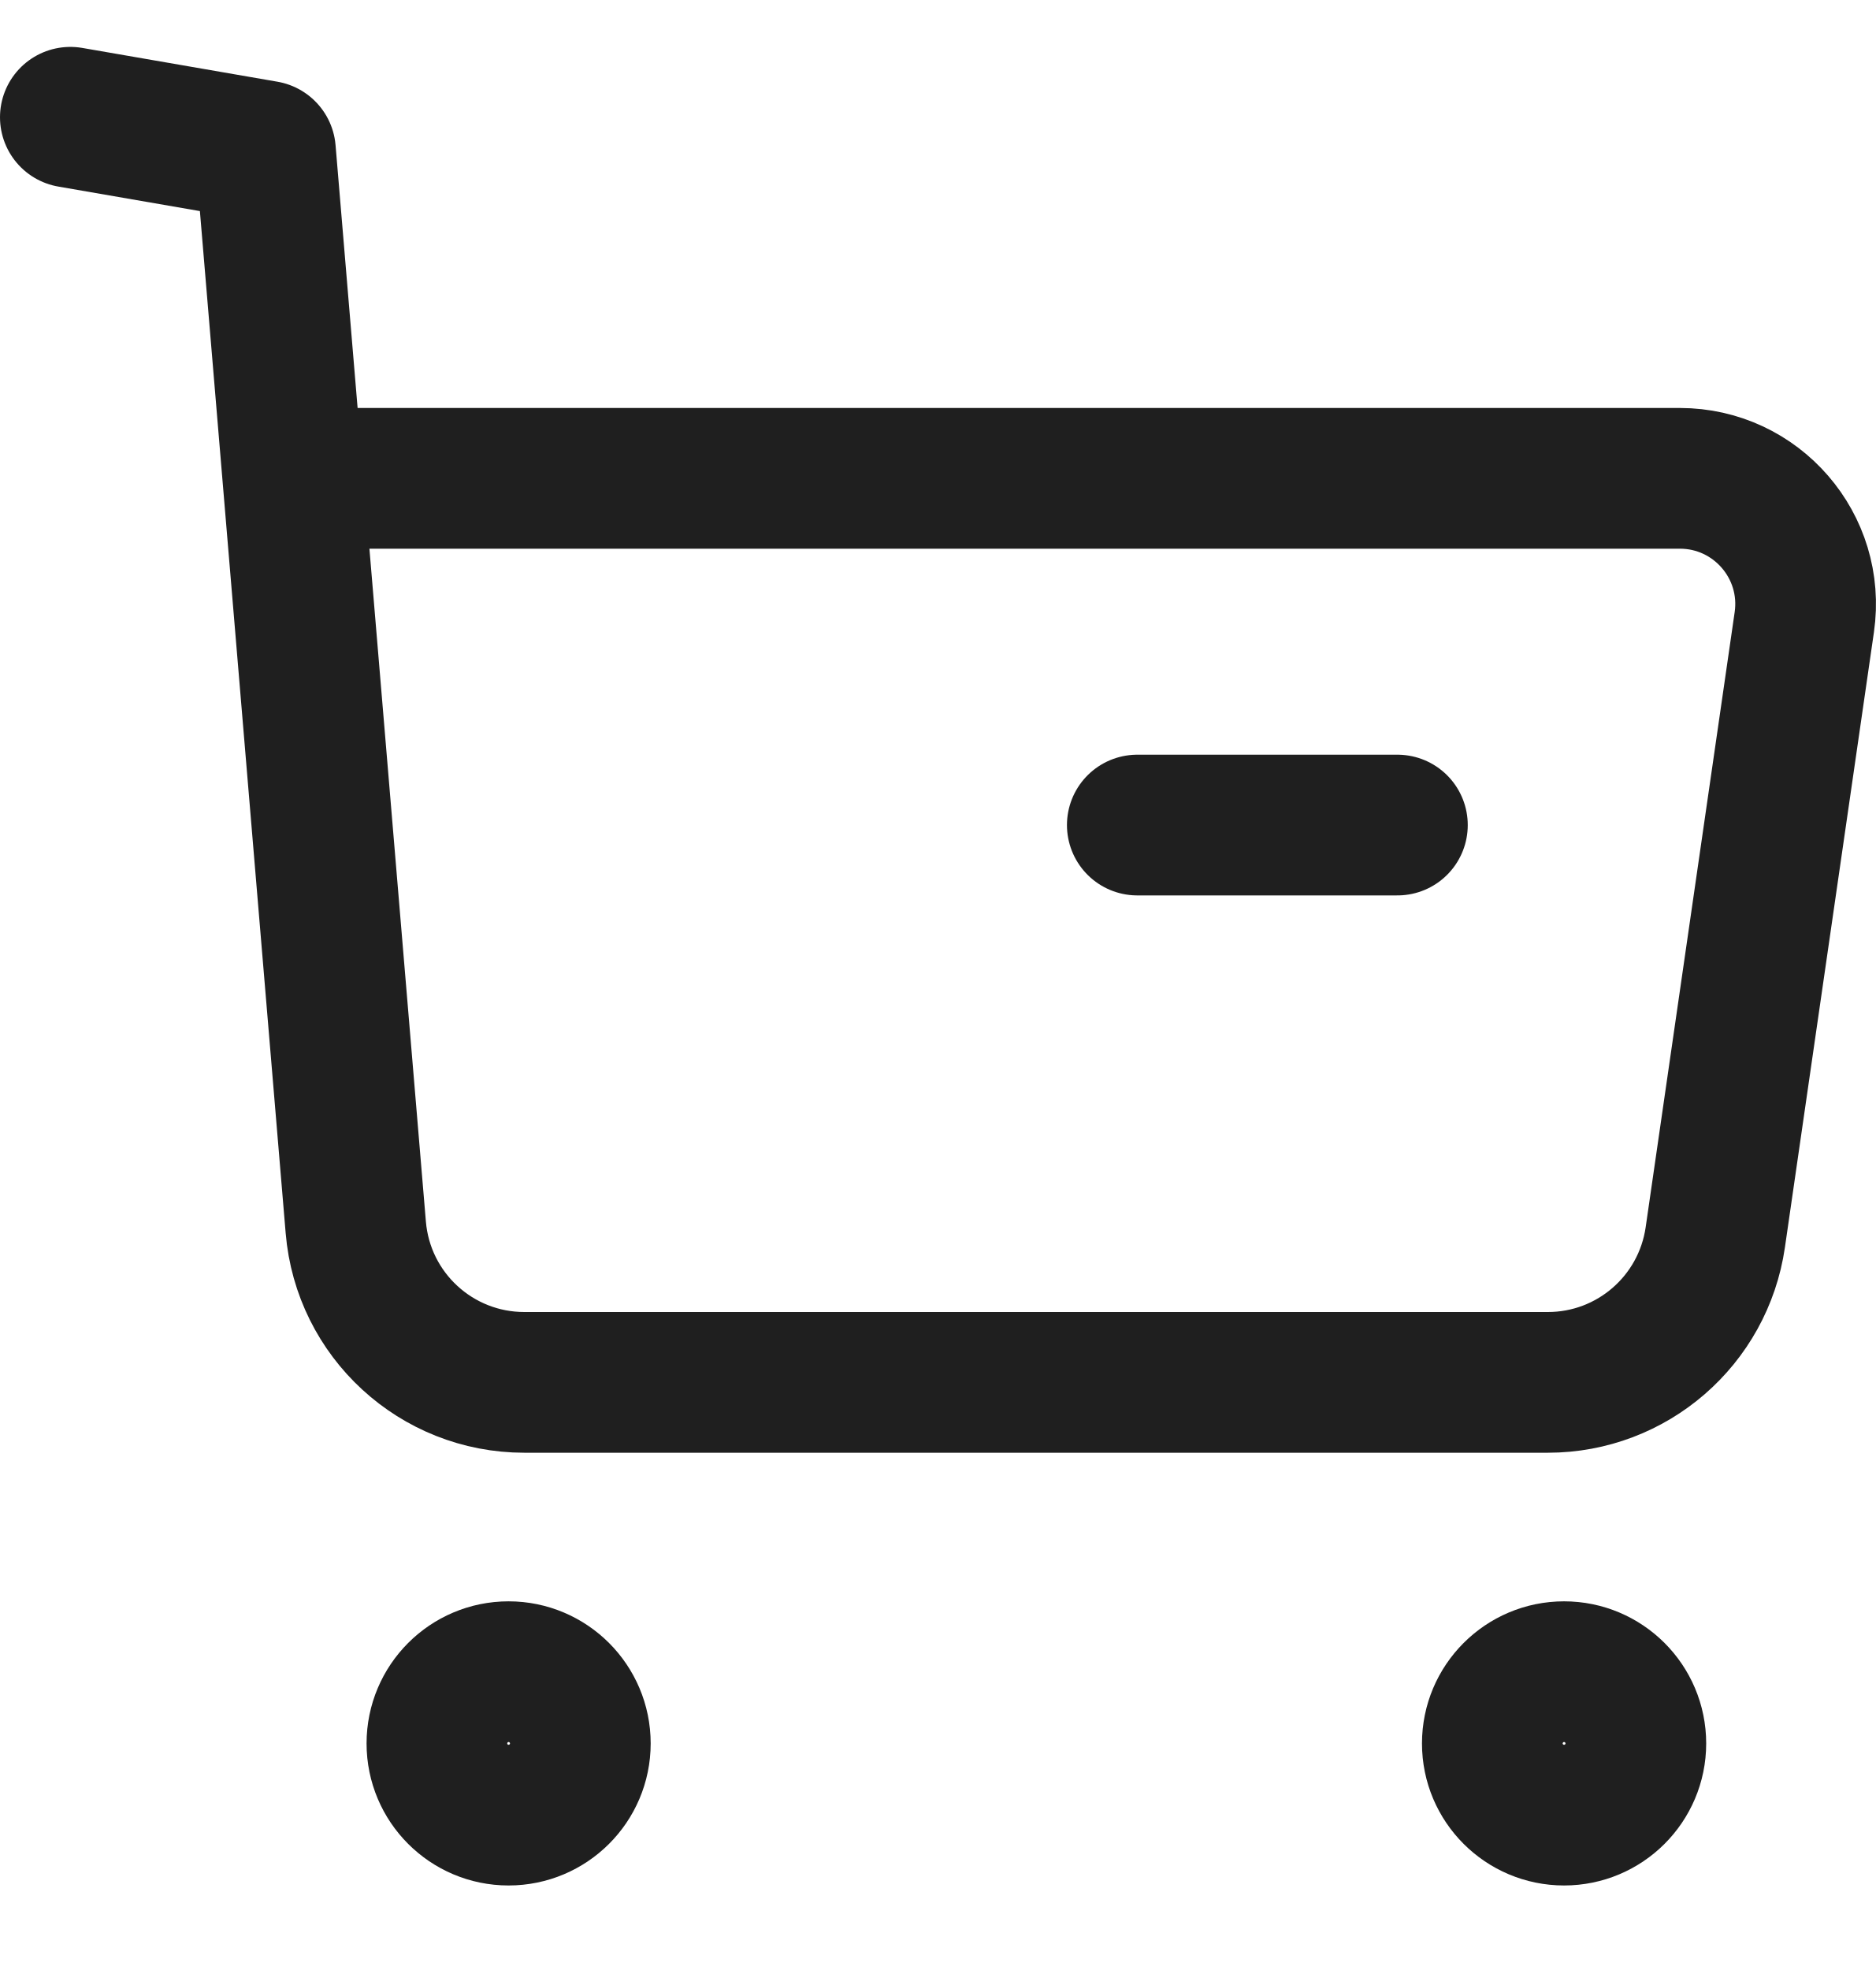
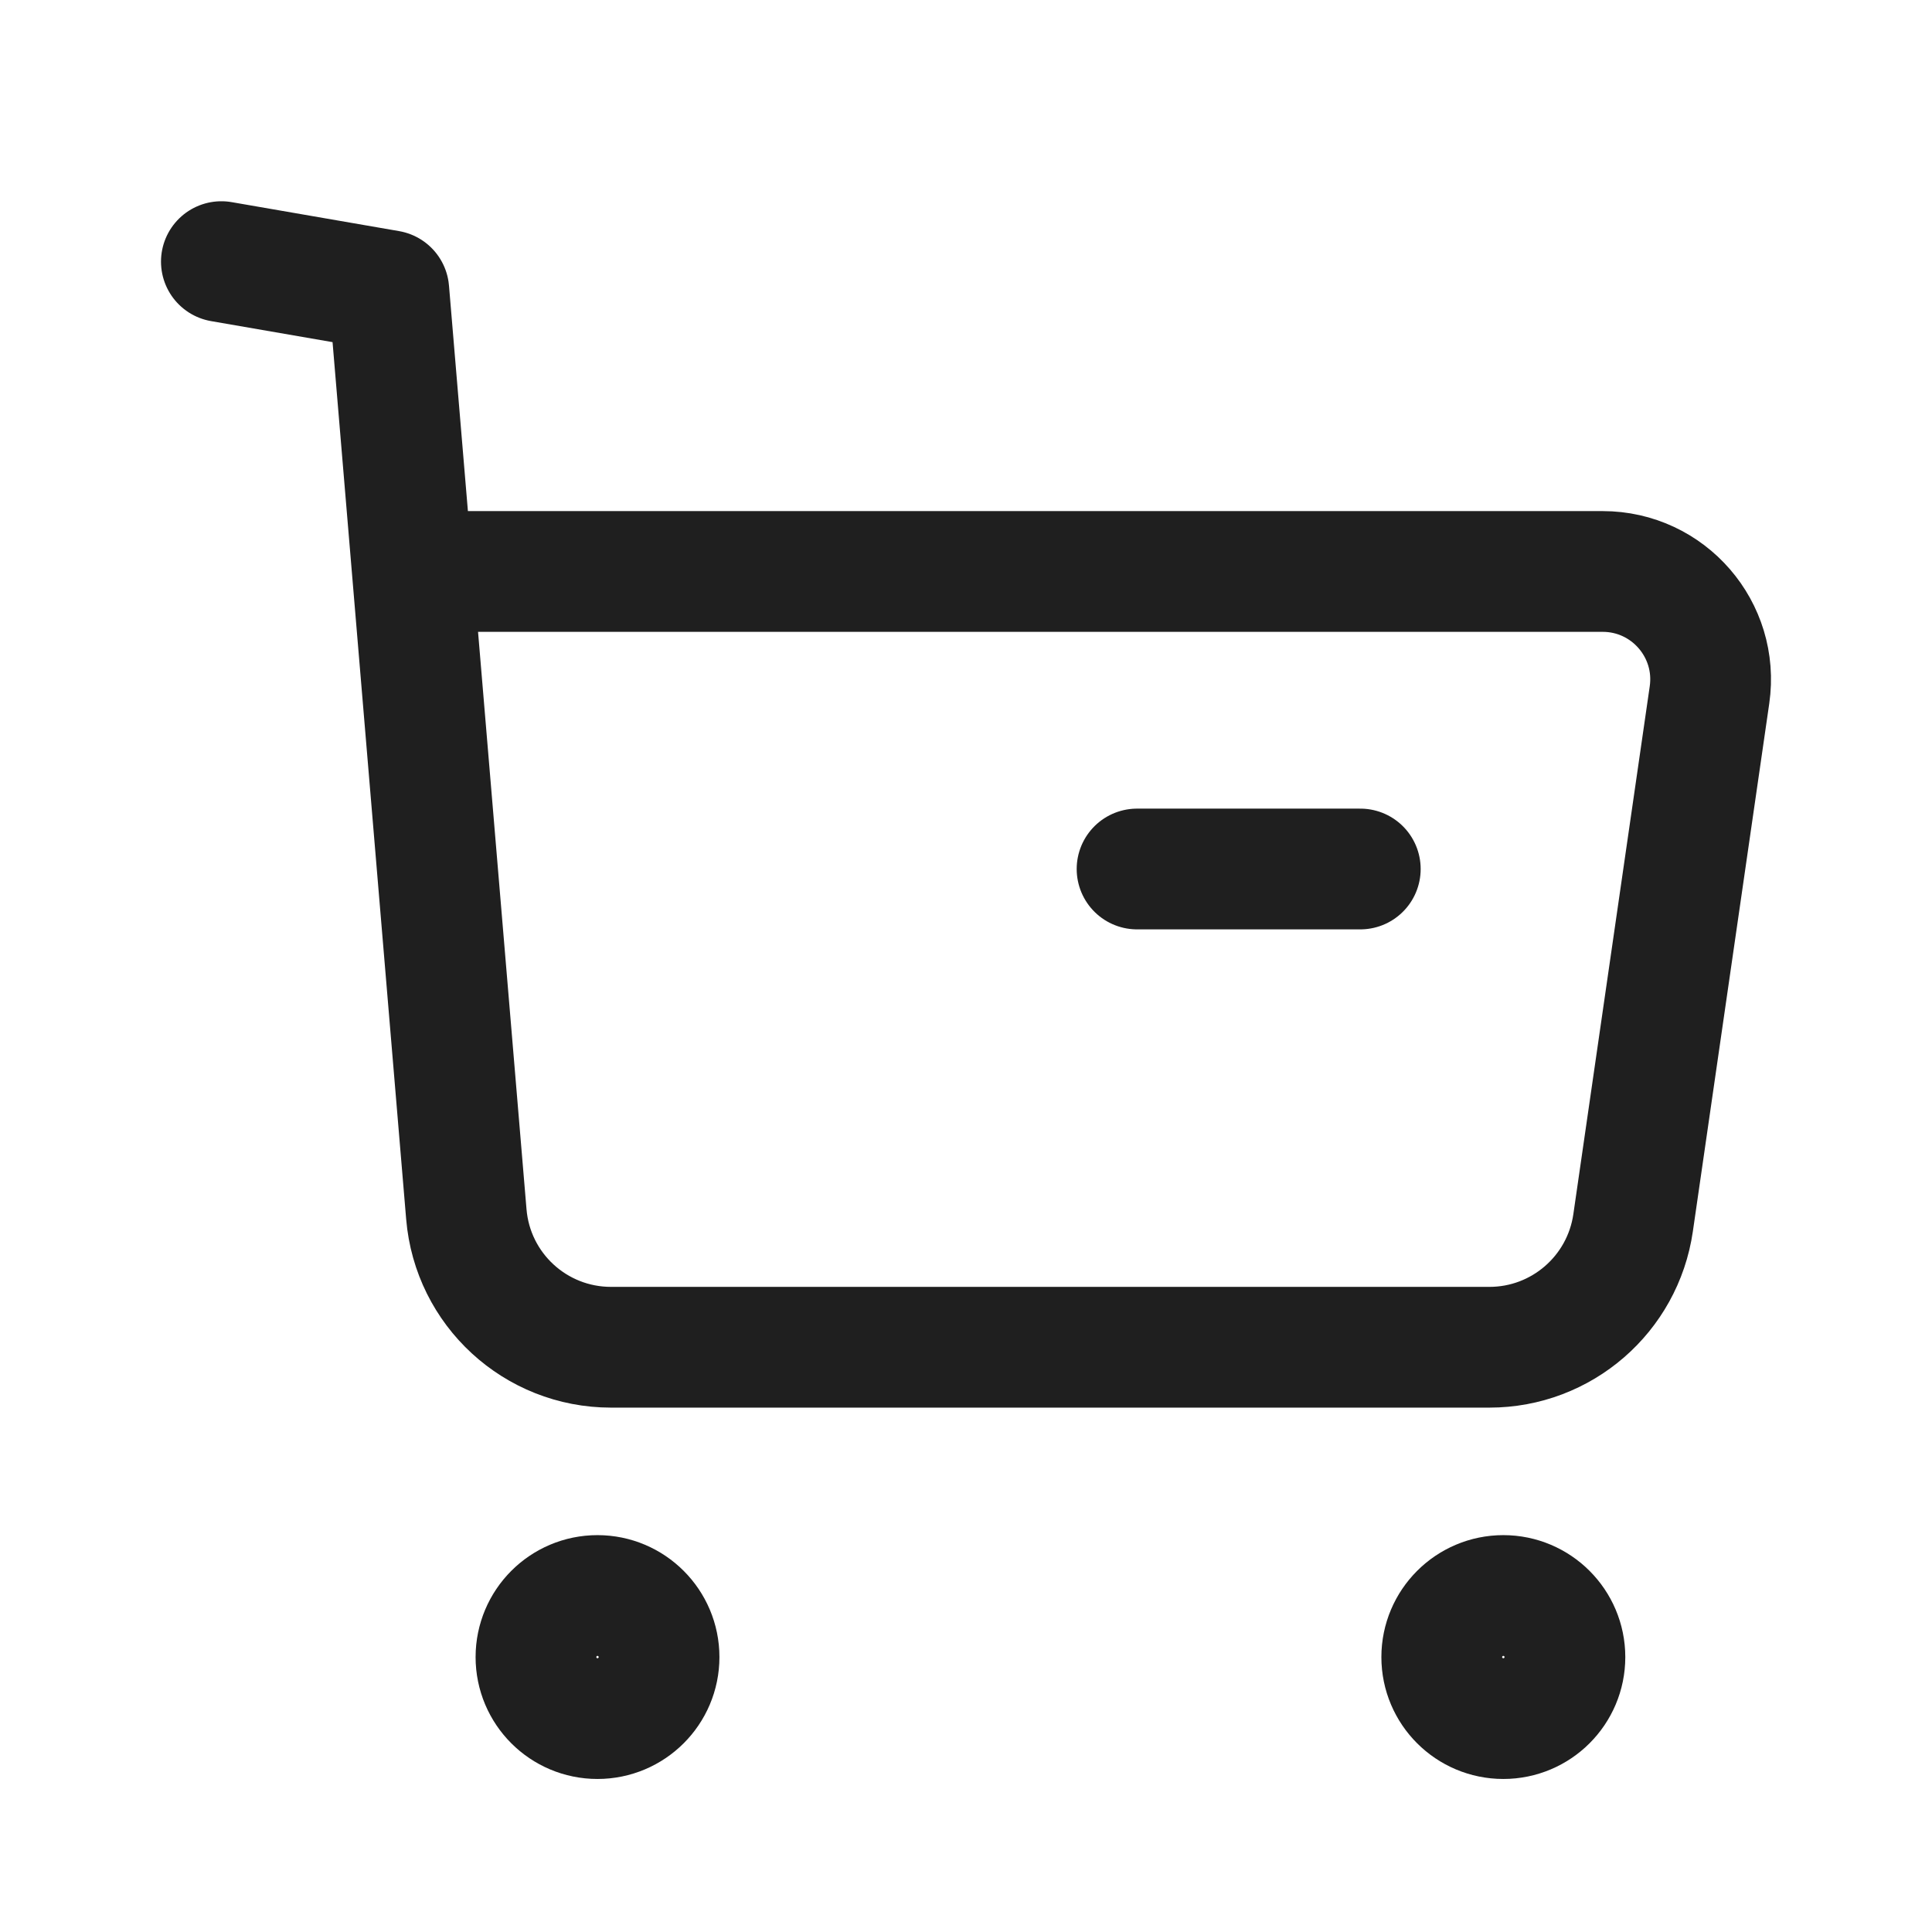
- <svg xmlns="http://www.w3.org/2000/svg" width="20" height="21" viewBox="0 0 20 21" fill="none">
-   <path fill-rule="evenodd" clip-rule="evenodd" d="M5.422 17.82C5.844 17.82 6.187 18.163 6.187 18.585C6.187 19.007 5.844 19.349 5.422 19.349C5 19.349 4.658 19.007 4.658 18.585C4.658 18.163 5 17.82 5.422 17.82Z" stroke="#1F1F1F" stroke-width="1.5" stroke-linecap="round" stroke-linejoin="round" />
-   <path fill-rule="evenodd" clip-rule="evenodd" d="M16.675 17.82C17.097 17.82 17.44 18.163 17.44 18.585C17.44 19.007 17.097 19.349 16.675 19.349C16.253 19.349 15.91 19.007 15.91 18.585C15.91 18.163 16.253 17.82 16.675 17.82Z" stroke="#1F1F1F" stroke-width="1.5" stroke-linecap="round" stroke-linejoin="round" />
-   <path d="M0.75 1.25L2.83 1.61L3.793 13.083C3.871 14.018 4.652 14.736 5.59 14.736H16.502C17.398 14.736 18.158 14.078 18.287 13.19L19.236 6.632C19.353 5.823 18.726 5.099 17.909 5.099H3.164" stroke="#1F1F1F" stroke-width="1.5" stroke-linecap="round" stroke-linejoin="round" />
-   <path d="M12.125 8.795H14.898" stroke="#1F1F1F" stroke-width="1.5" stroke-linecap="round" stroke-linejoin="round" />
+ <svg xmlns="http://www.w3.org/2000/svg" width="24" height="24" viewBox="0 0 24 24" fill="none">
+   <path fill-rule="evenodd" clip-rule="evenodd" d="M7.422 19.82C7.844 19.82 8.187 20.163 8.187 20.585C8.187 21.007 7.844 21.349 7.422 21.349C7 21.349 6.658 21.007 6.658 20.585C6.658 20.163 7 19.82 7.422 19.82Z" stroke="#1F1F1F" stroke-width="1.5" stroke-linecap="round" stroke-linejoin="round" />
+   <path fill-rule="evenodd" clip-rule="evenodd" d="M18.675 19.82C19.097 19.82 19.44 20.163 19.44 20.585C19.44 21.007 19.097 21.349 18.675 21.349C18.253 21.349 17.91 21.007 17.91 20.585C17.91 20.163 18.253 19.82 18.675 19.82Z" stroke="#1F1F1F" stroke-width="1.5" stroke-linecap="round" stroke-linejoin="round" />
+   <path d="M2.75 3.25L4.83 3.61L5.793 15.083C5.871 16.018 6.652 16.736 7.59 16.736H18.502C19.398 16.736 20.158 16.078 20.287 15.19L21.236 8.632C21.353 7.823 20.726 7.099 19.909 7.099H5.164" stroke="#1F1F1F" stroke-width="1.5" stroke-linecap="round" stroke-linejoin="round" />
+   <path d="M14.125 10.795H16.898" stroke="#1F1F1F" stroke-width="1.5" stroke-linecap="round" stroke-linejoin="round" />
</svg>
